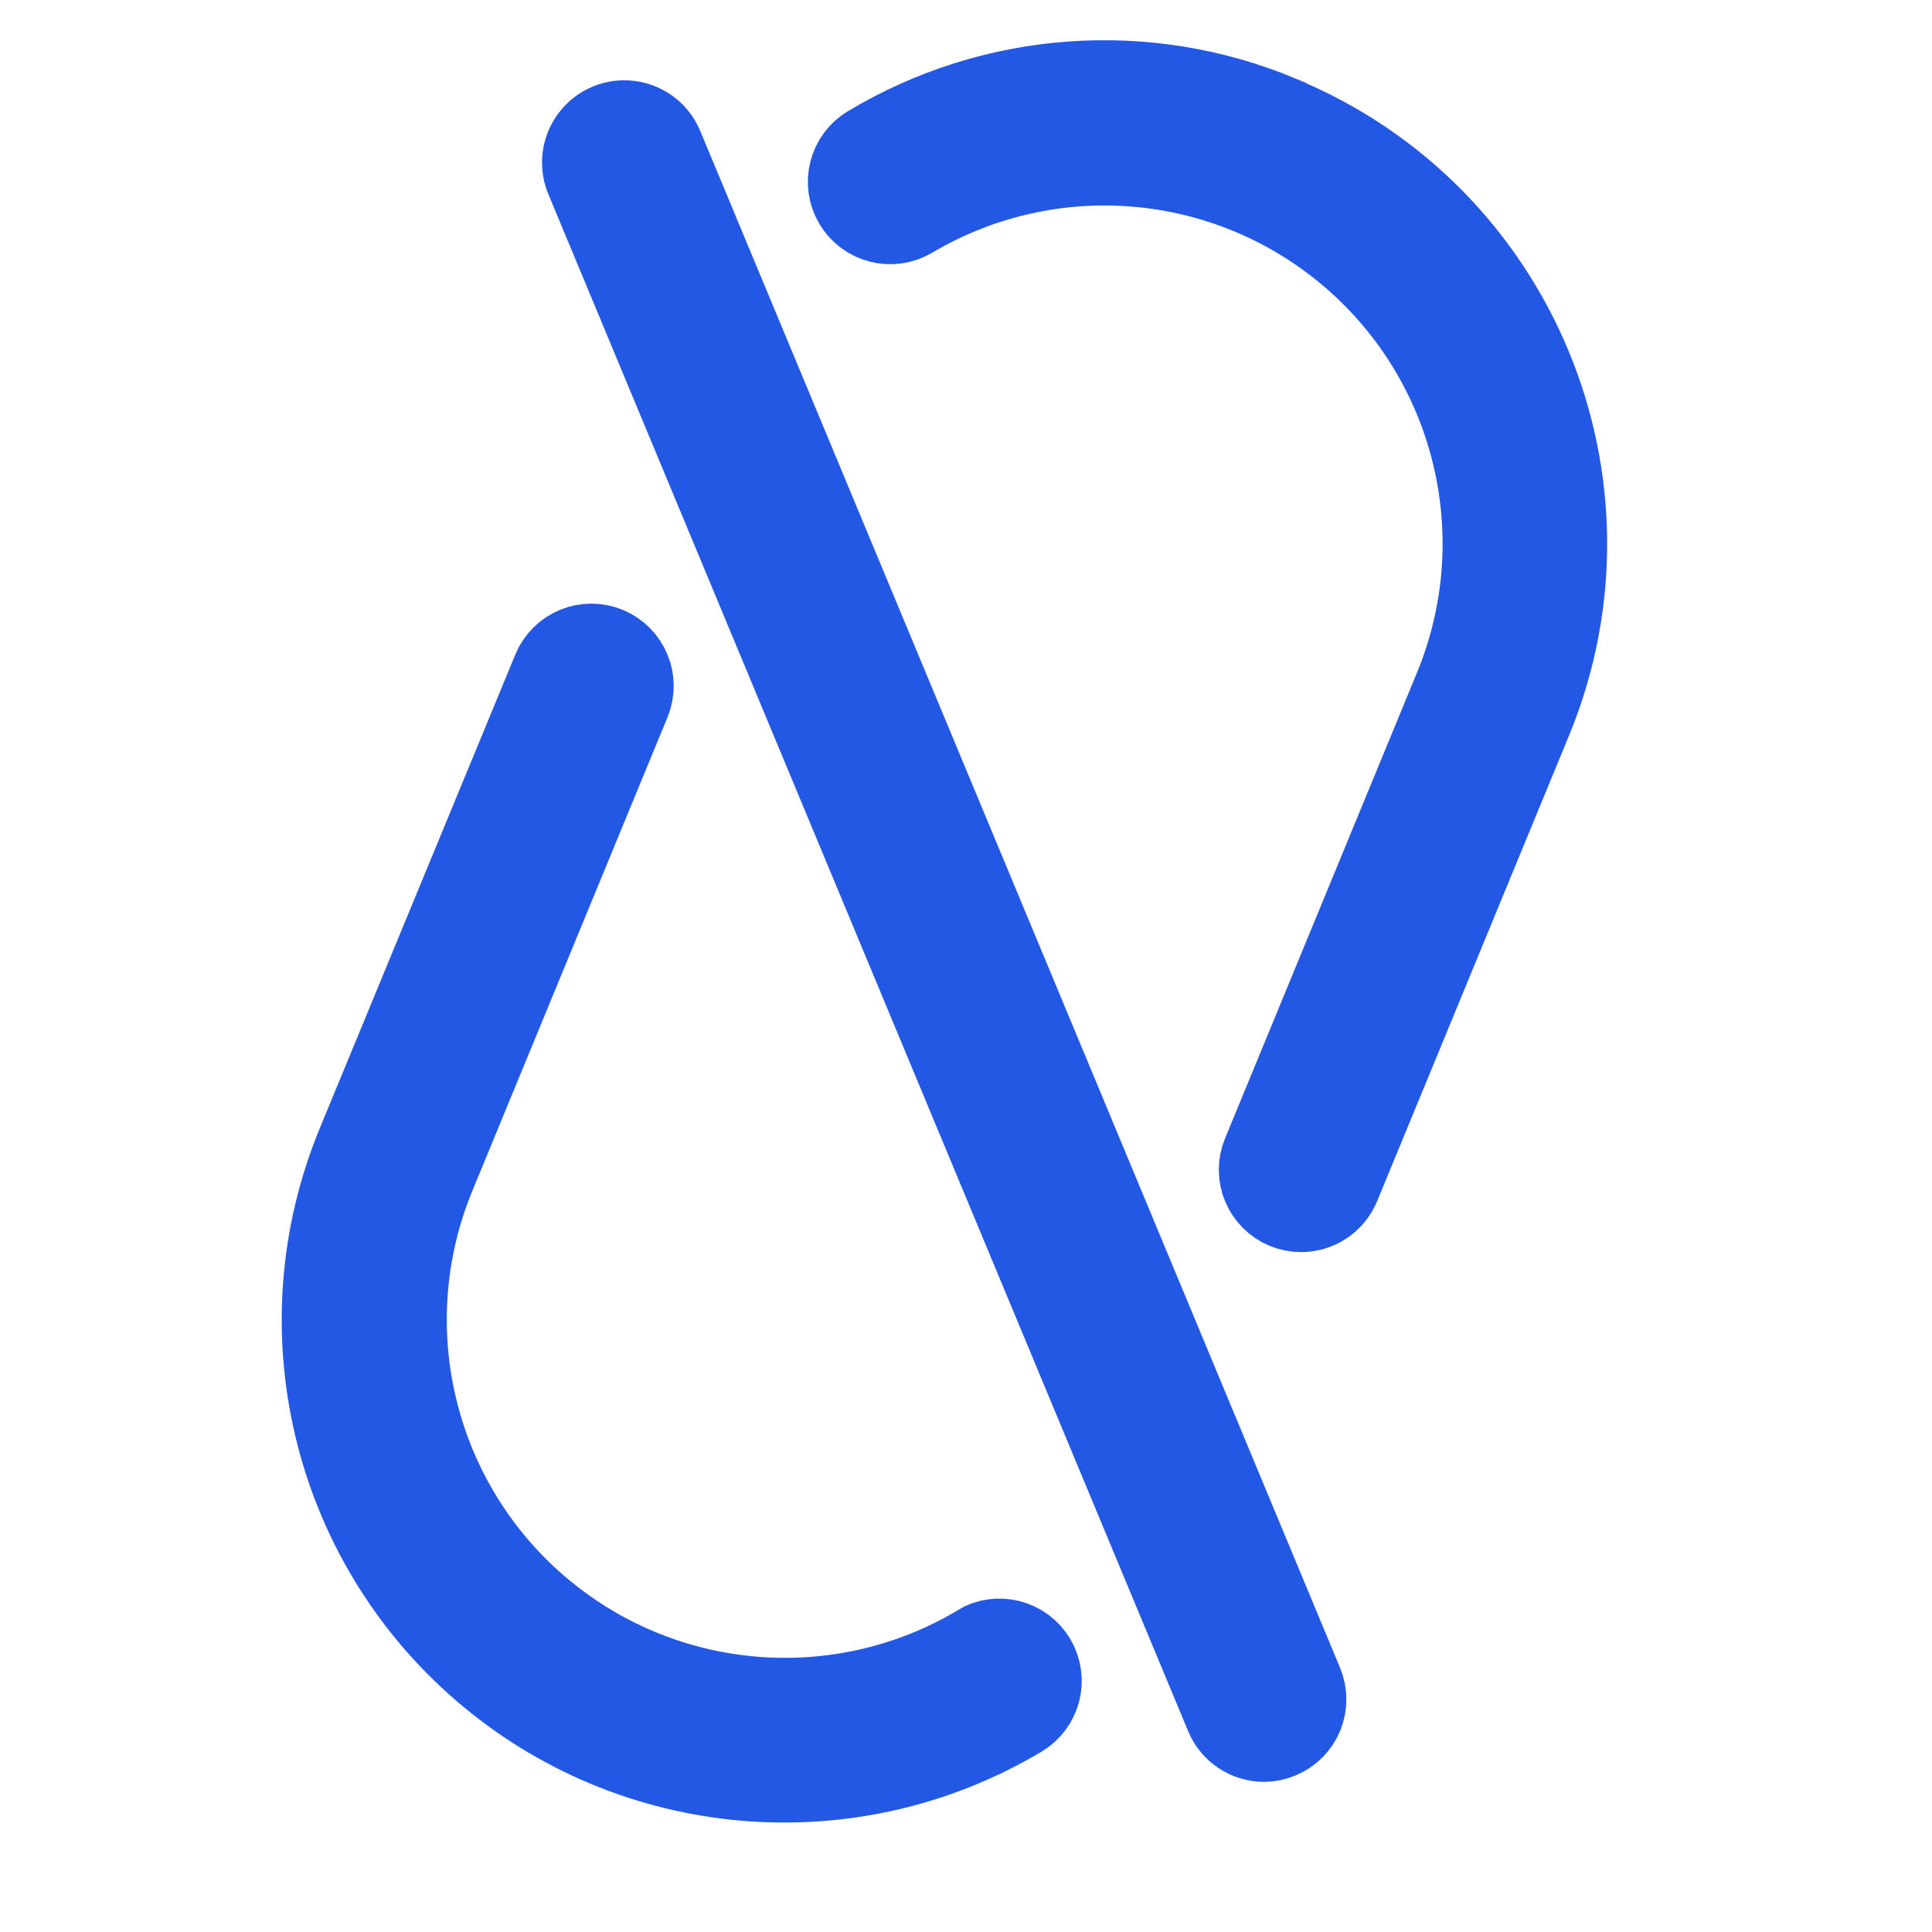
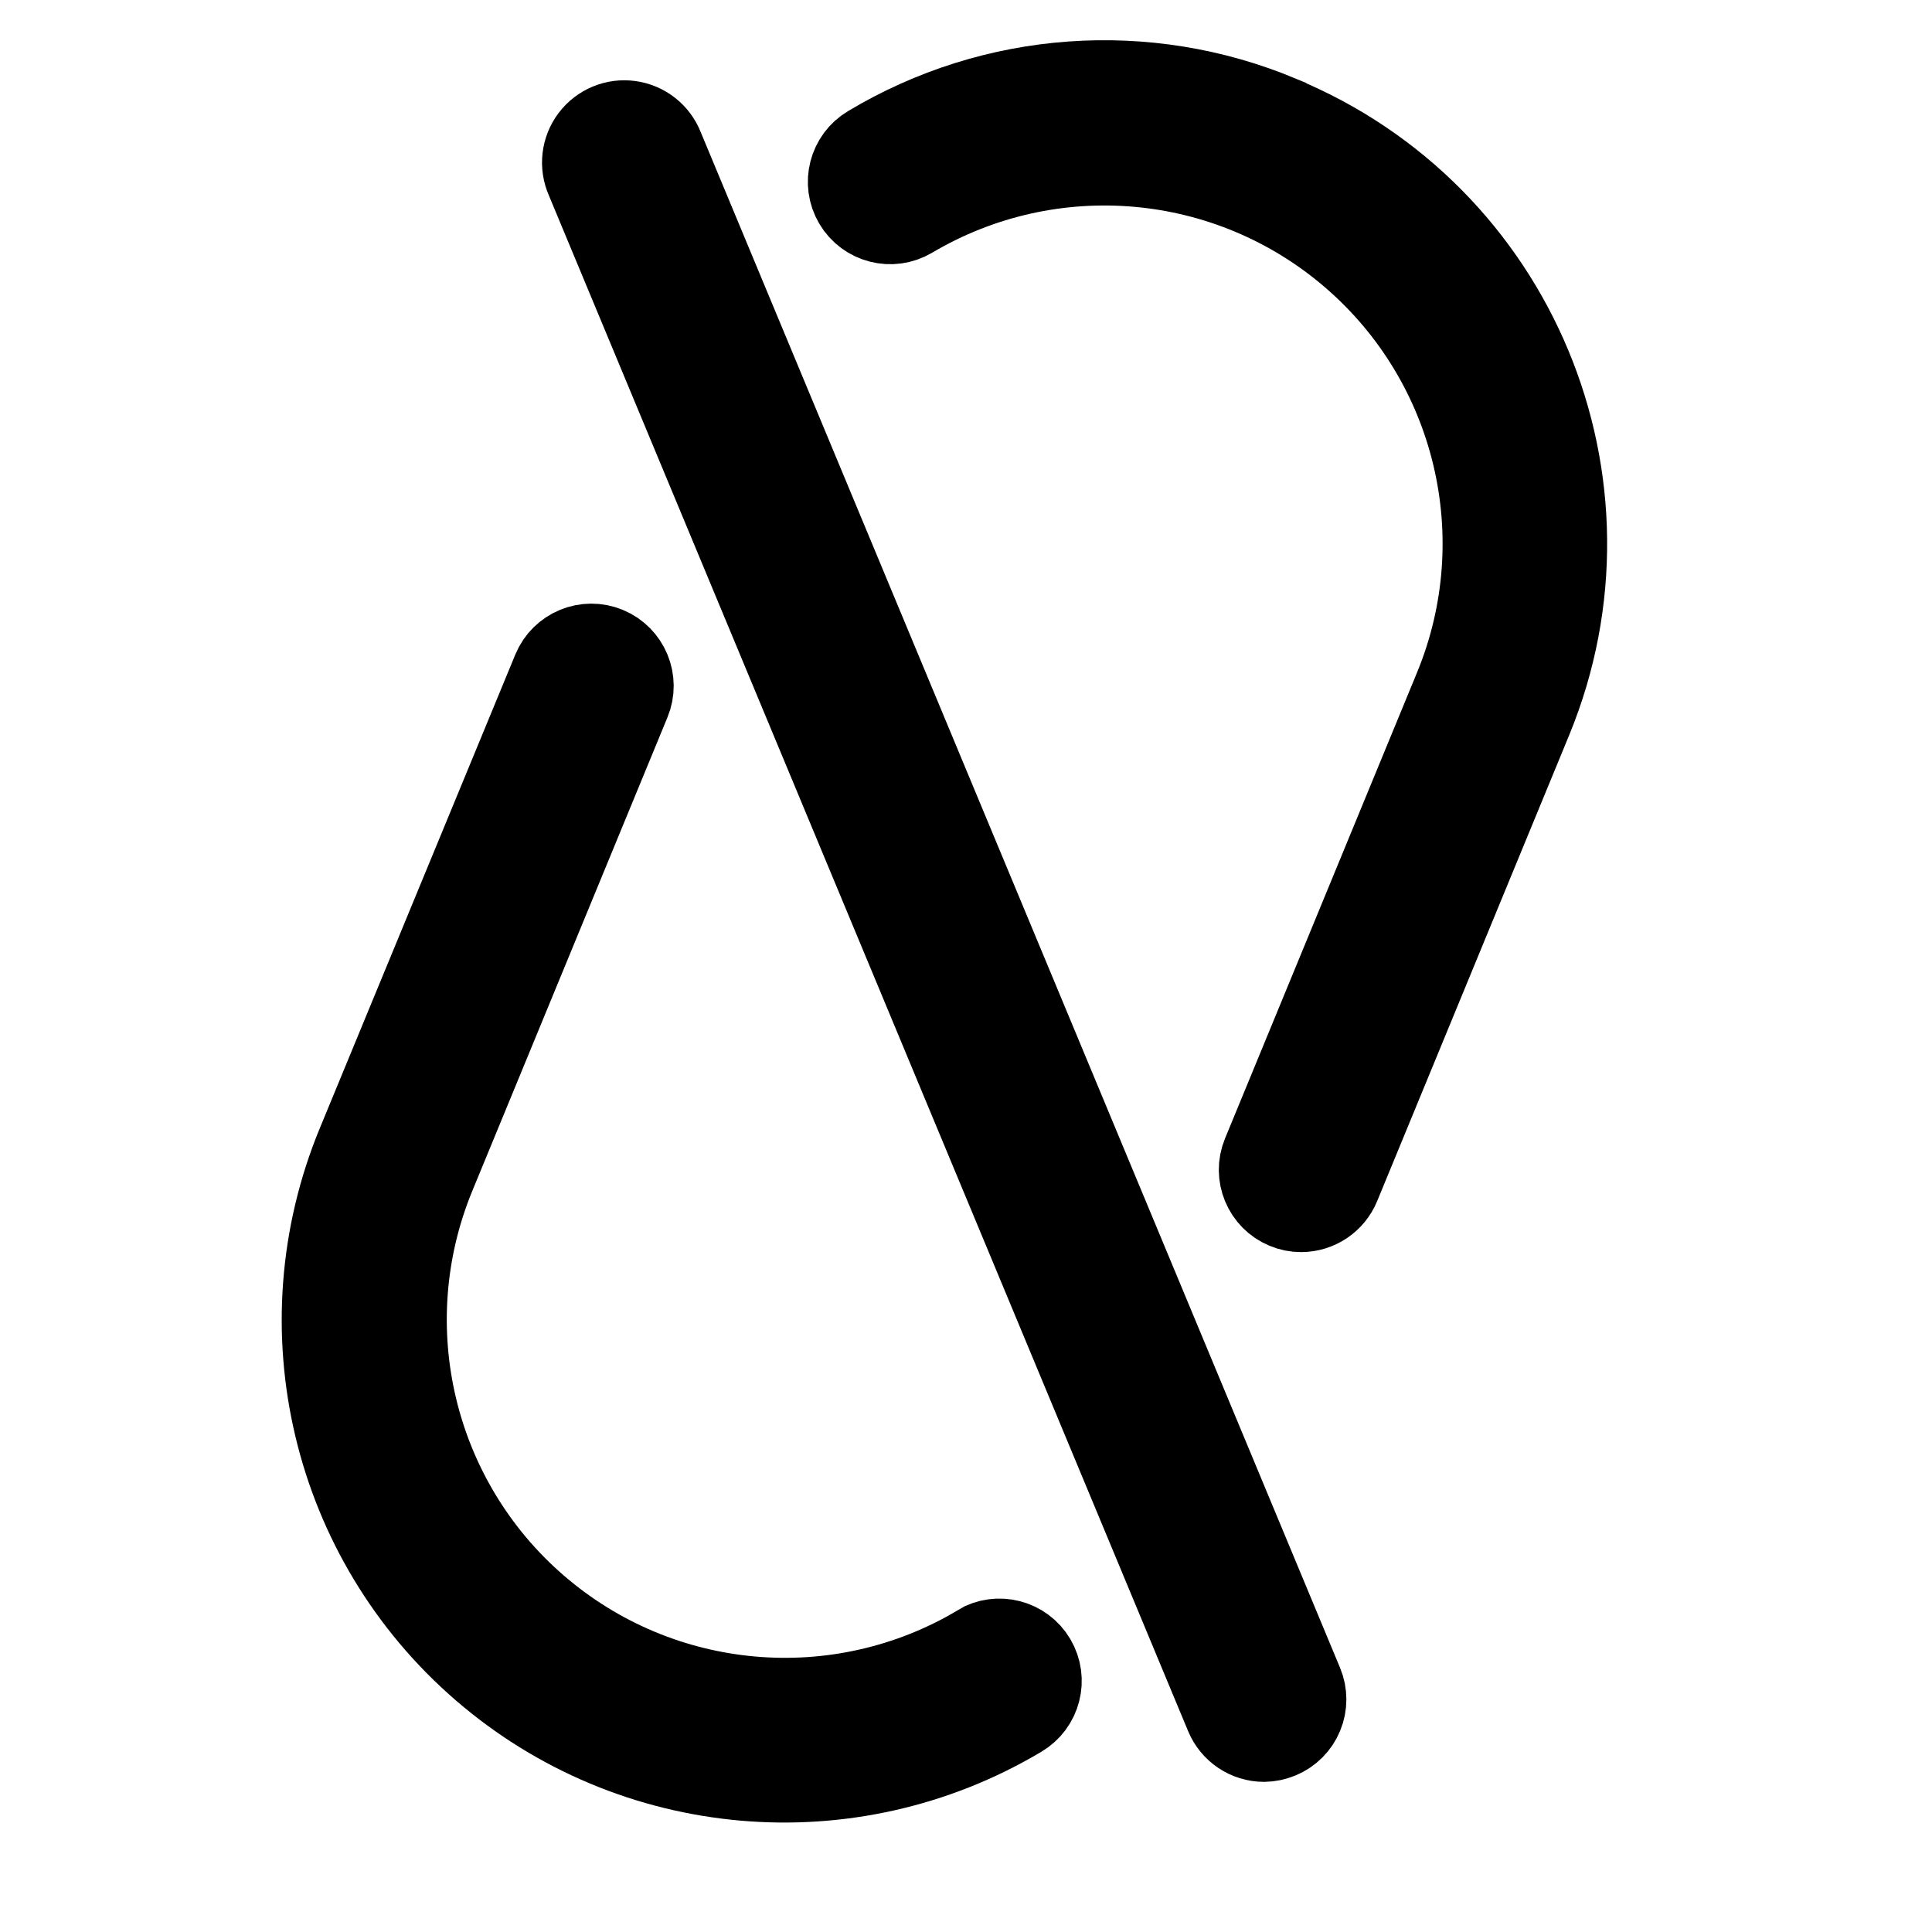
<svg xmlns="http://www.w3.org/2000/svg" width="24" height="24" viewBox="0 0 24 24">
  <g id="Disconnect" transform="translate(12559 -523)">
    <rect id="Rectangle_103" data-name="Rectangle 103" width="24" height="24" transform="translate(-12559 523)" fill="none" />
    <g id="noun-disconnect-3367979" transform="translate(-12555 524)">
-       <path id="Path_857" data-name="Path 857" d="M228.542,232.307a4.7,4.7,0,0,1-6.746-5.828l2.426-5.887a.522.522,0,1,0-.965-.4l-2.43,5.887a5.742,5.742,0,0,0,8.247,7.123.522.522,0,1,0-.532-.9Z" transform="translate(-220.393 -212.871)" fill="#2358e5" stroke="#2358e5" stroke-width="1" />
-       <path id="Path_858" data-name="Path 858" d="M335.016,103.207a5.685,5.685,0,0,0-5.115.37.522.522,0,1,0,.533.9,4.7,4.7,0,0,1,6.743,5.829l-2.388,5.795a.522.522,0,0,0,.283.681.508.508,0,0,0,.2.04.522.522,0,0,0,.482-.323l2.388-5.795h0a5.747,5.747,0,0,0-3.123-7.493Z" transform="translate(-323.109 -102.768)" fill="#2358e5" stroke="#2358e5" stroke-width="1" />
-       <path id="Path_859" data-name="Path 859" d="M275.661,111.618a.522.522,0,1,0-.964.4L282.64,131.1a.522.522,0,0,0,.482.322.536.536,0,0,0,.2-.042.522.522,0,0,0,.282-.683Z" transform="translate(-271.419 -110.787)" fill="#2358e5" stroke="#2358e5" stroke-width="1" />
+       <path id="Path_857" data-name="Path 857" d="M228.542,232.307a4.7,4.7,0,0,1-6.746-5.828l2.426-5.887a.522.522,0,1,0-.965-.4l-2.43,5.887a5.742,5.742,0,0,0,8.247,7.123.522.522,0,1,0-.532-.9Z" transform="translate(-220.393 -212.871)" fill="#000000" stroke="#000000" stroke-width="1" />
+       <path id="Path_858" data-name="Path 858" d="M335.016,103.207a5.685,5.685,0,0,0-5.115.37.522.522,0,1,0,.533.9,4.7,4.7,0,0,1,6.743,5.829l-2.388,5.795a.522.522,0,0,0,.283.681.508.508,0,0,0,.2.04.522.522,0,0,0,.482-.323l2.388-5.795h0a5.747,5.747,0,0,0-3.123-7.493Z" transform="translate(-323.109 -102.768)" fill="#000000" stroke="#000000" stroke-width="1" />
+       <path id="Path_859" data-name="Path 859" d="M275.661,111.618a.522.522,0,1,0-.964.4L282.64,131.1a.522.522,0,0,0,.482.322.536.536,0,0,0,.2-.042.522.522,0,0,0,.282-.683Z" transform="translate(-271.419 -110.787)" fill="#000000" stroke="#000000" stroke-width="1" />
    </g>
  </g>
</svg>
